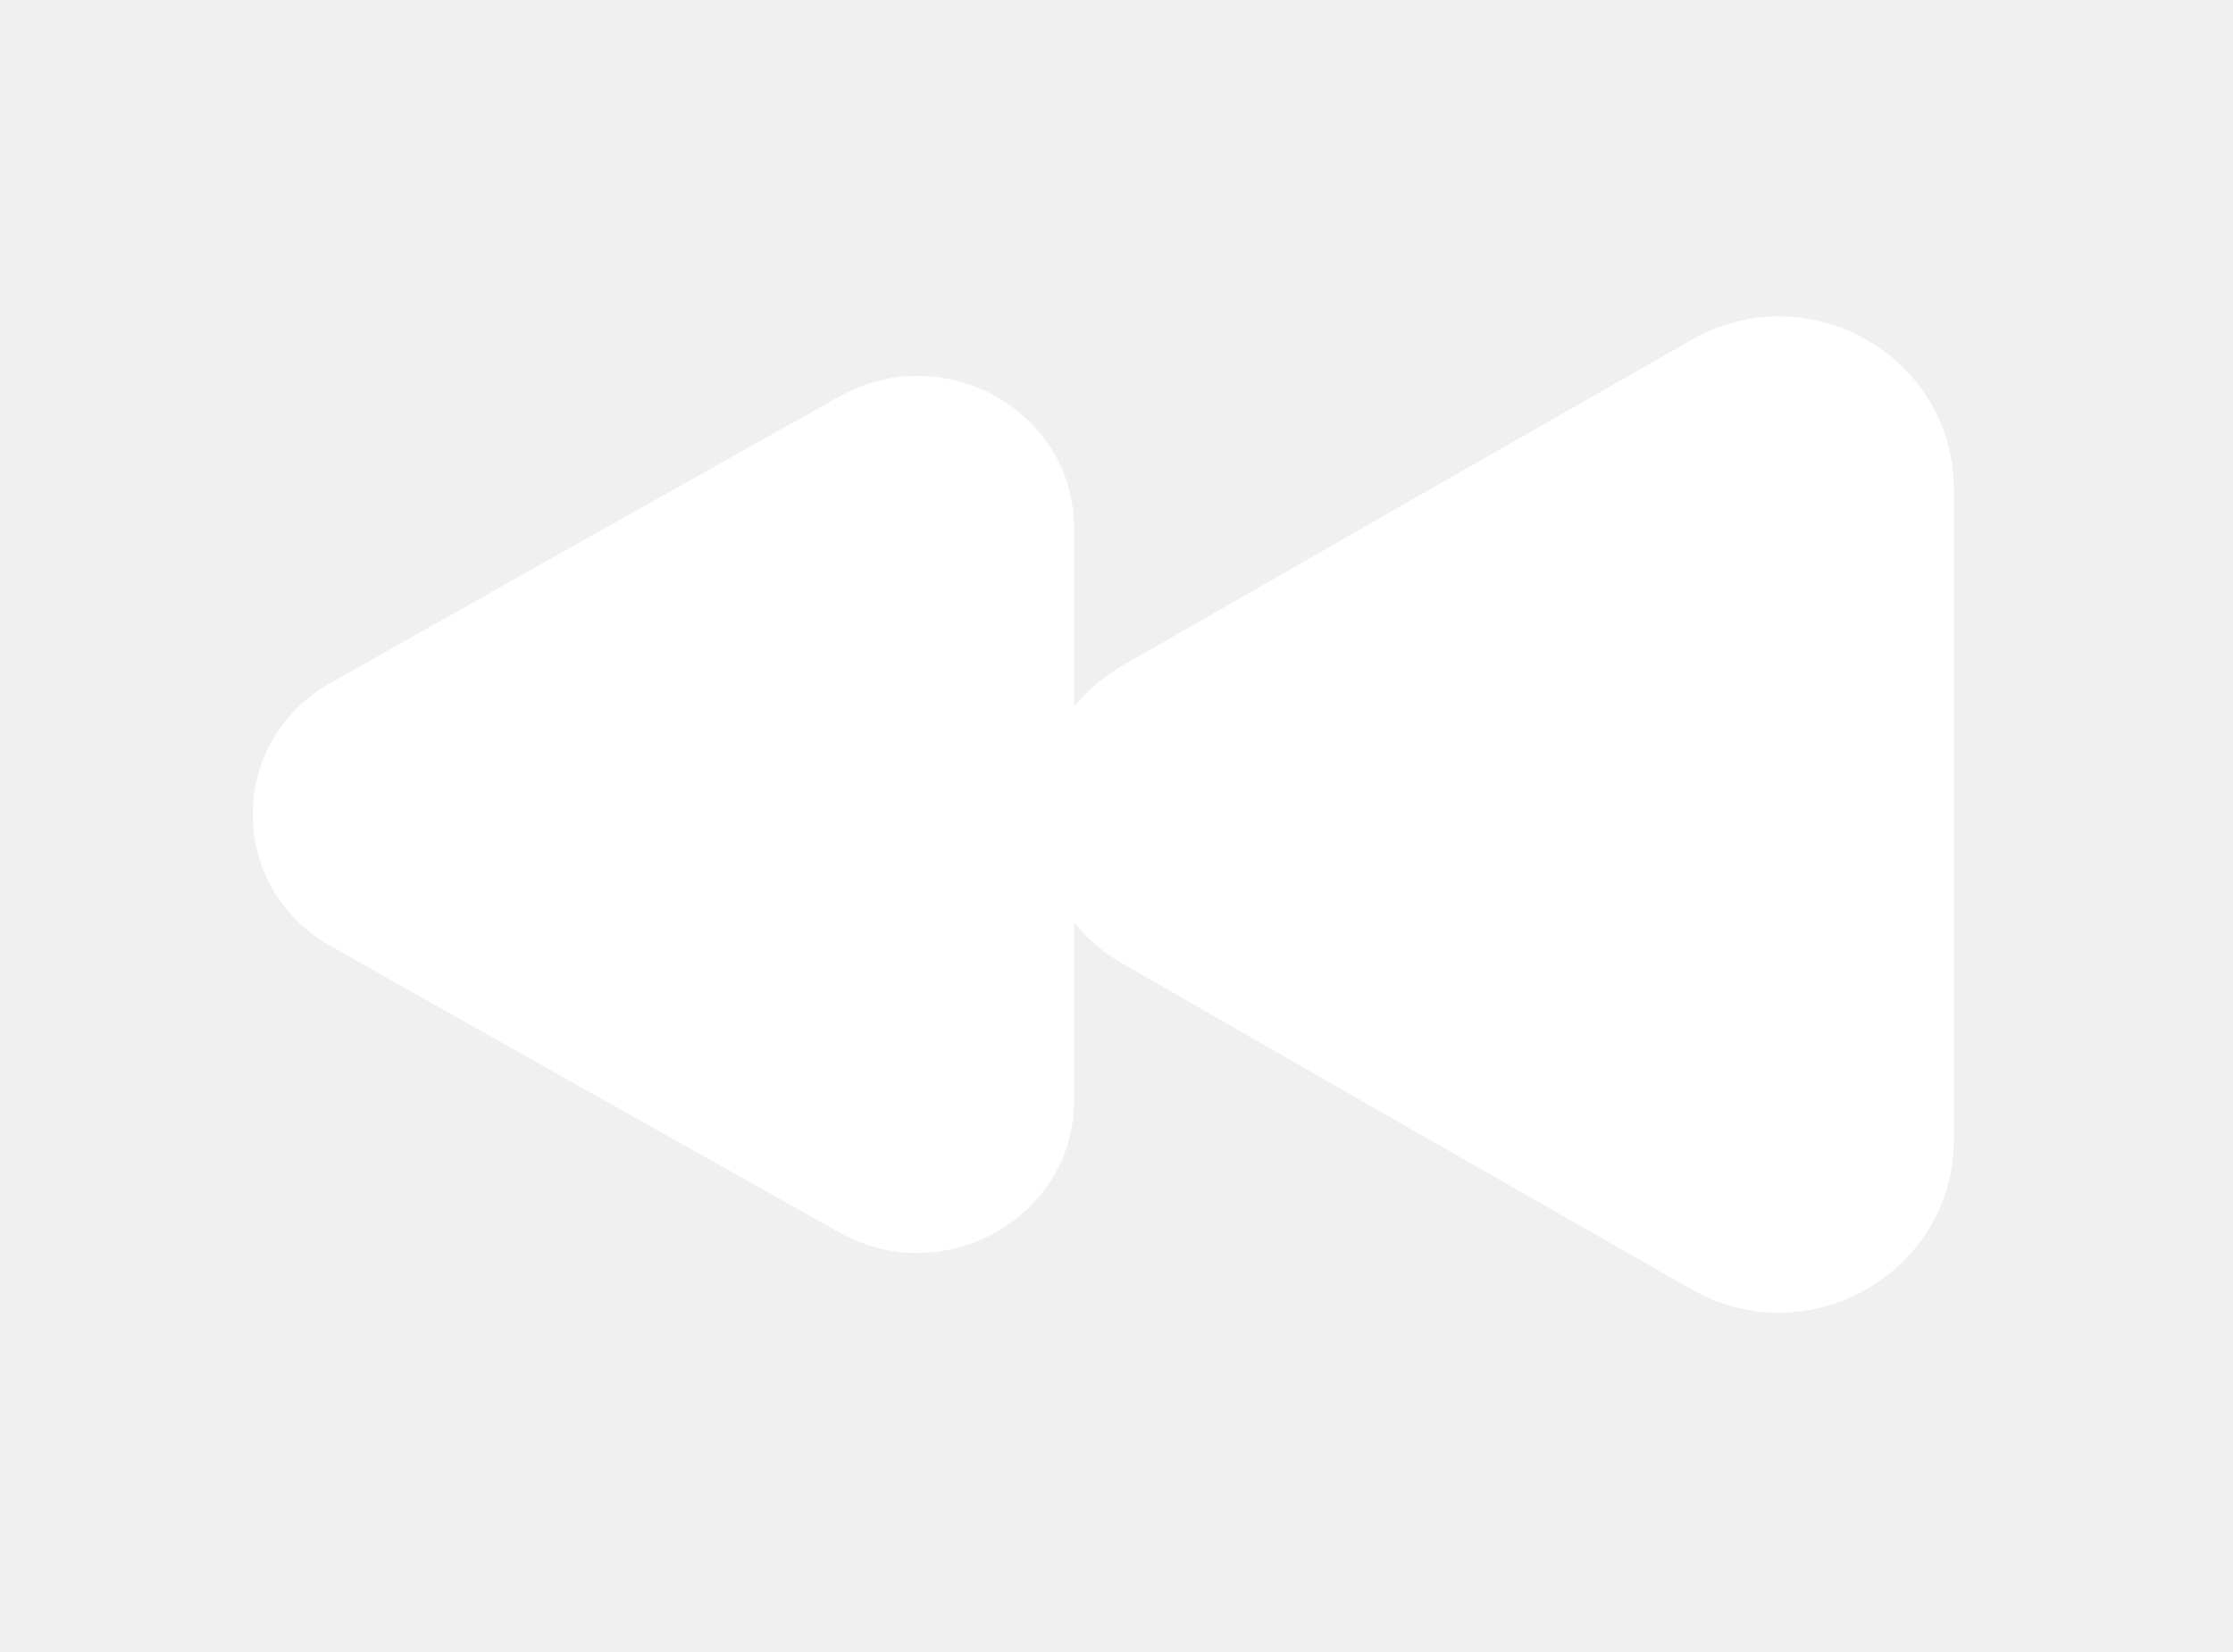
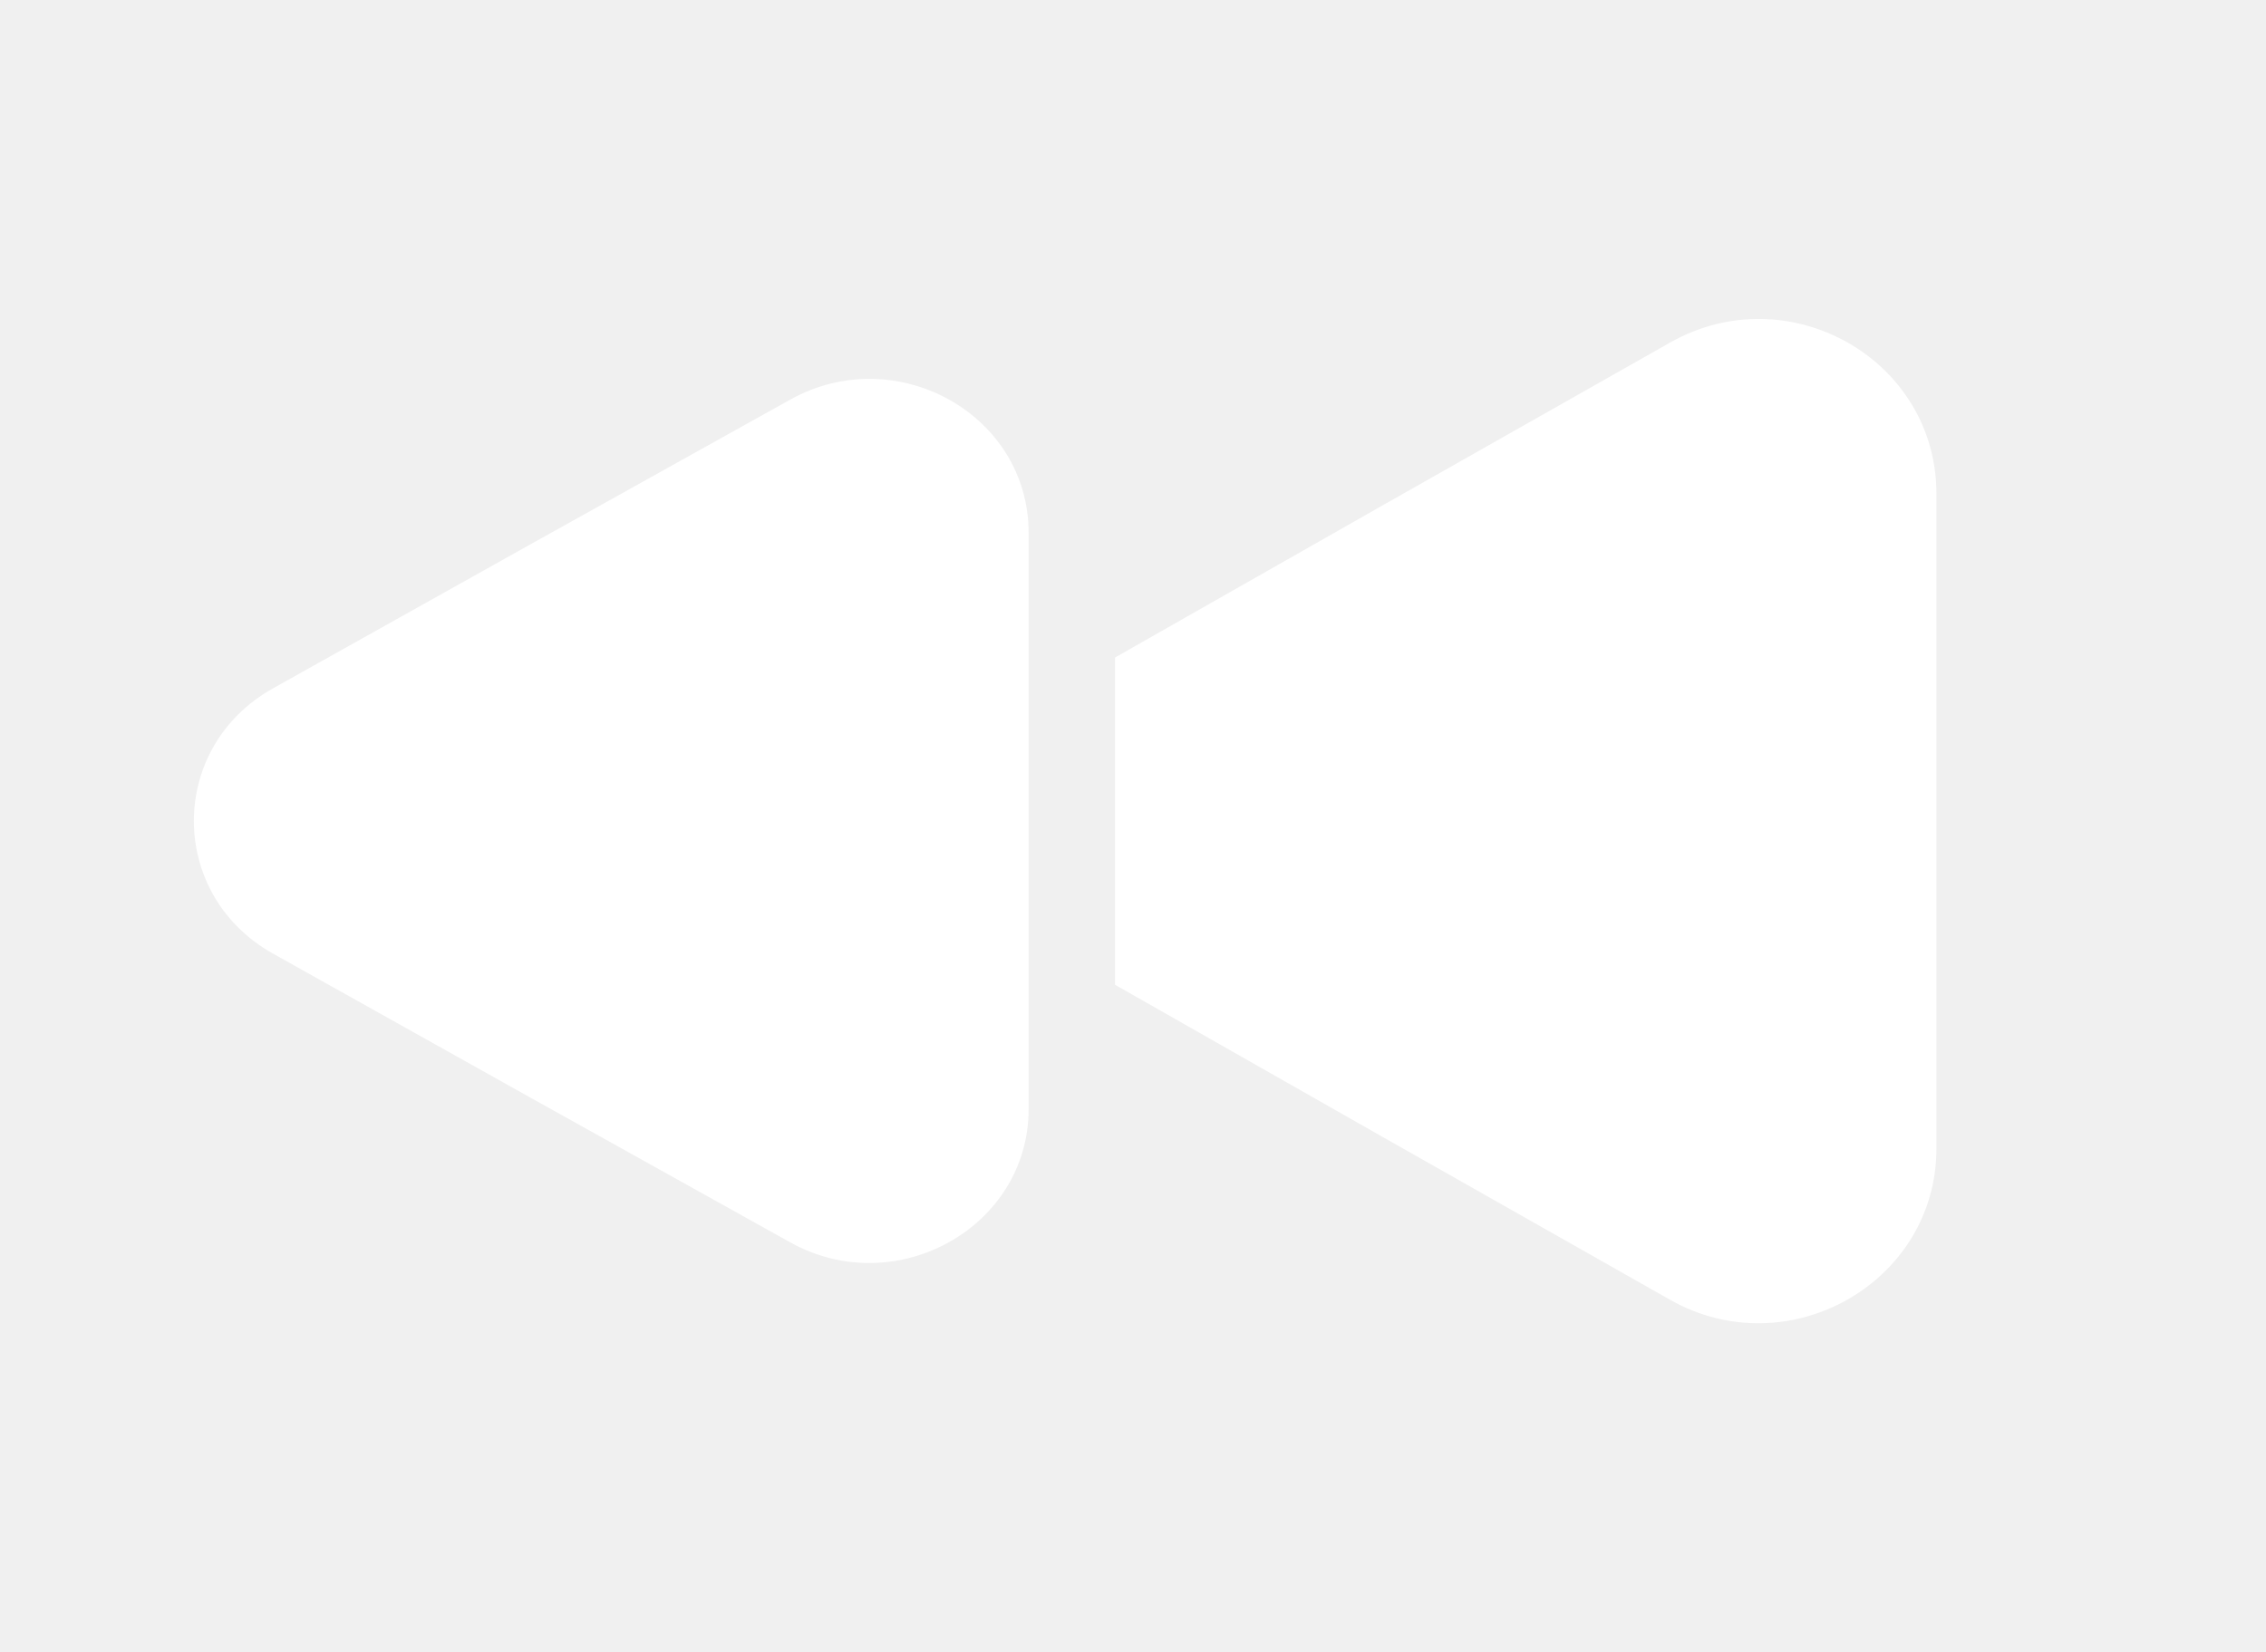
- <svg xmlns="http://www.w3.org/2000/svg" width="50" height="37" viewBox="0 0 50 37" fill="none">
-   <path d="M43.75 10.971V25.519C43.75 28.499 40.486 30.369 37.88 28.879L31.52 25.246L25.159 21.597C22.554 20.107 22.554 16.383 25.159 14.893L31.52 11.245L37.88 7.611C40.486 6.121 43.75 7.976 43.75 10.971Z" fill="white" />
-   <path d="M24.051 11.838V24.645C24.051 27.268 21.128 28.915 18.796 27.603L13.102 24.404L7.409 21.193C5.076 19.881 5.076 16.602 7.409 15.291L13.102 12.079L18.796 8.88C21.128 7.569 24.051 9.202 24.051 11.838Z" fill="white" />
+ <svg xmlns="http://www.w3.org/2000/svg" width="48" height="35" viewBox="0 0 48 35" fill="none">
+   <path d="M21.789 11.288V23.501C21.789 26.002 18.979 27.571 16.737 26.321L11.263 23.271L5.789 20.208C3.546 18.958 3.546 15.831 5.789 14.581L11.263 11.518L16.737 8.468C18.979 7.218 21.789 8.774 21.789 11.288Z" fill="white" />
+   <path d="M41.019 10.462C41.018 7.606 37.88 5.838 35.375 7.259L29.26 10.723L23.62 13.931V20.865L29.26 24.073L35.375 27.538C37.88 28.958 41.019 27.175 41.019 24.334V10.462Z" fill="white" />
</svg>
